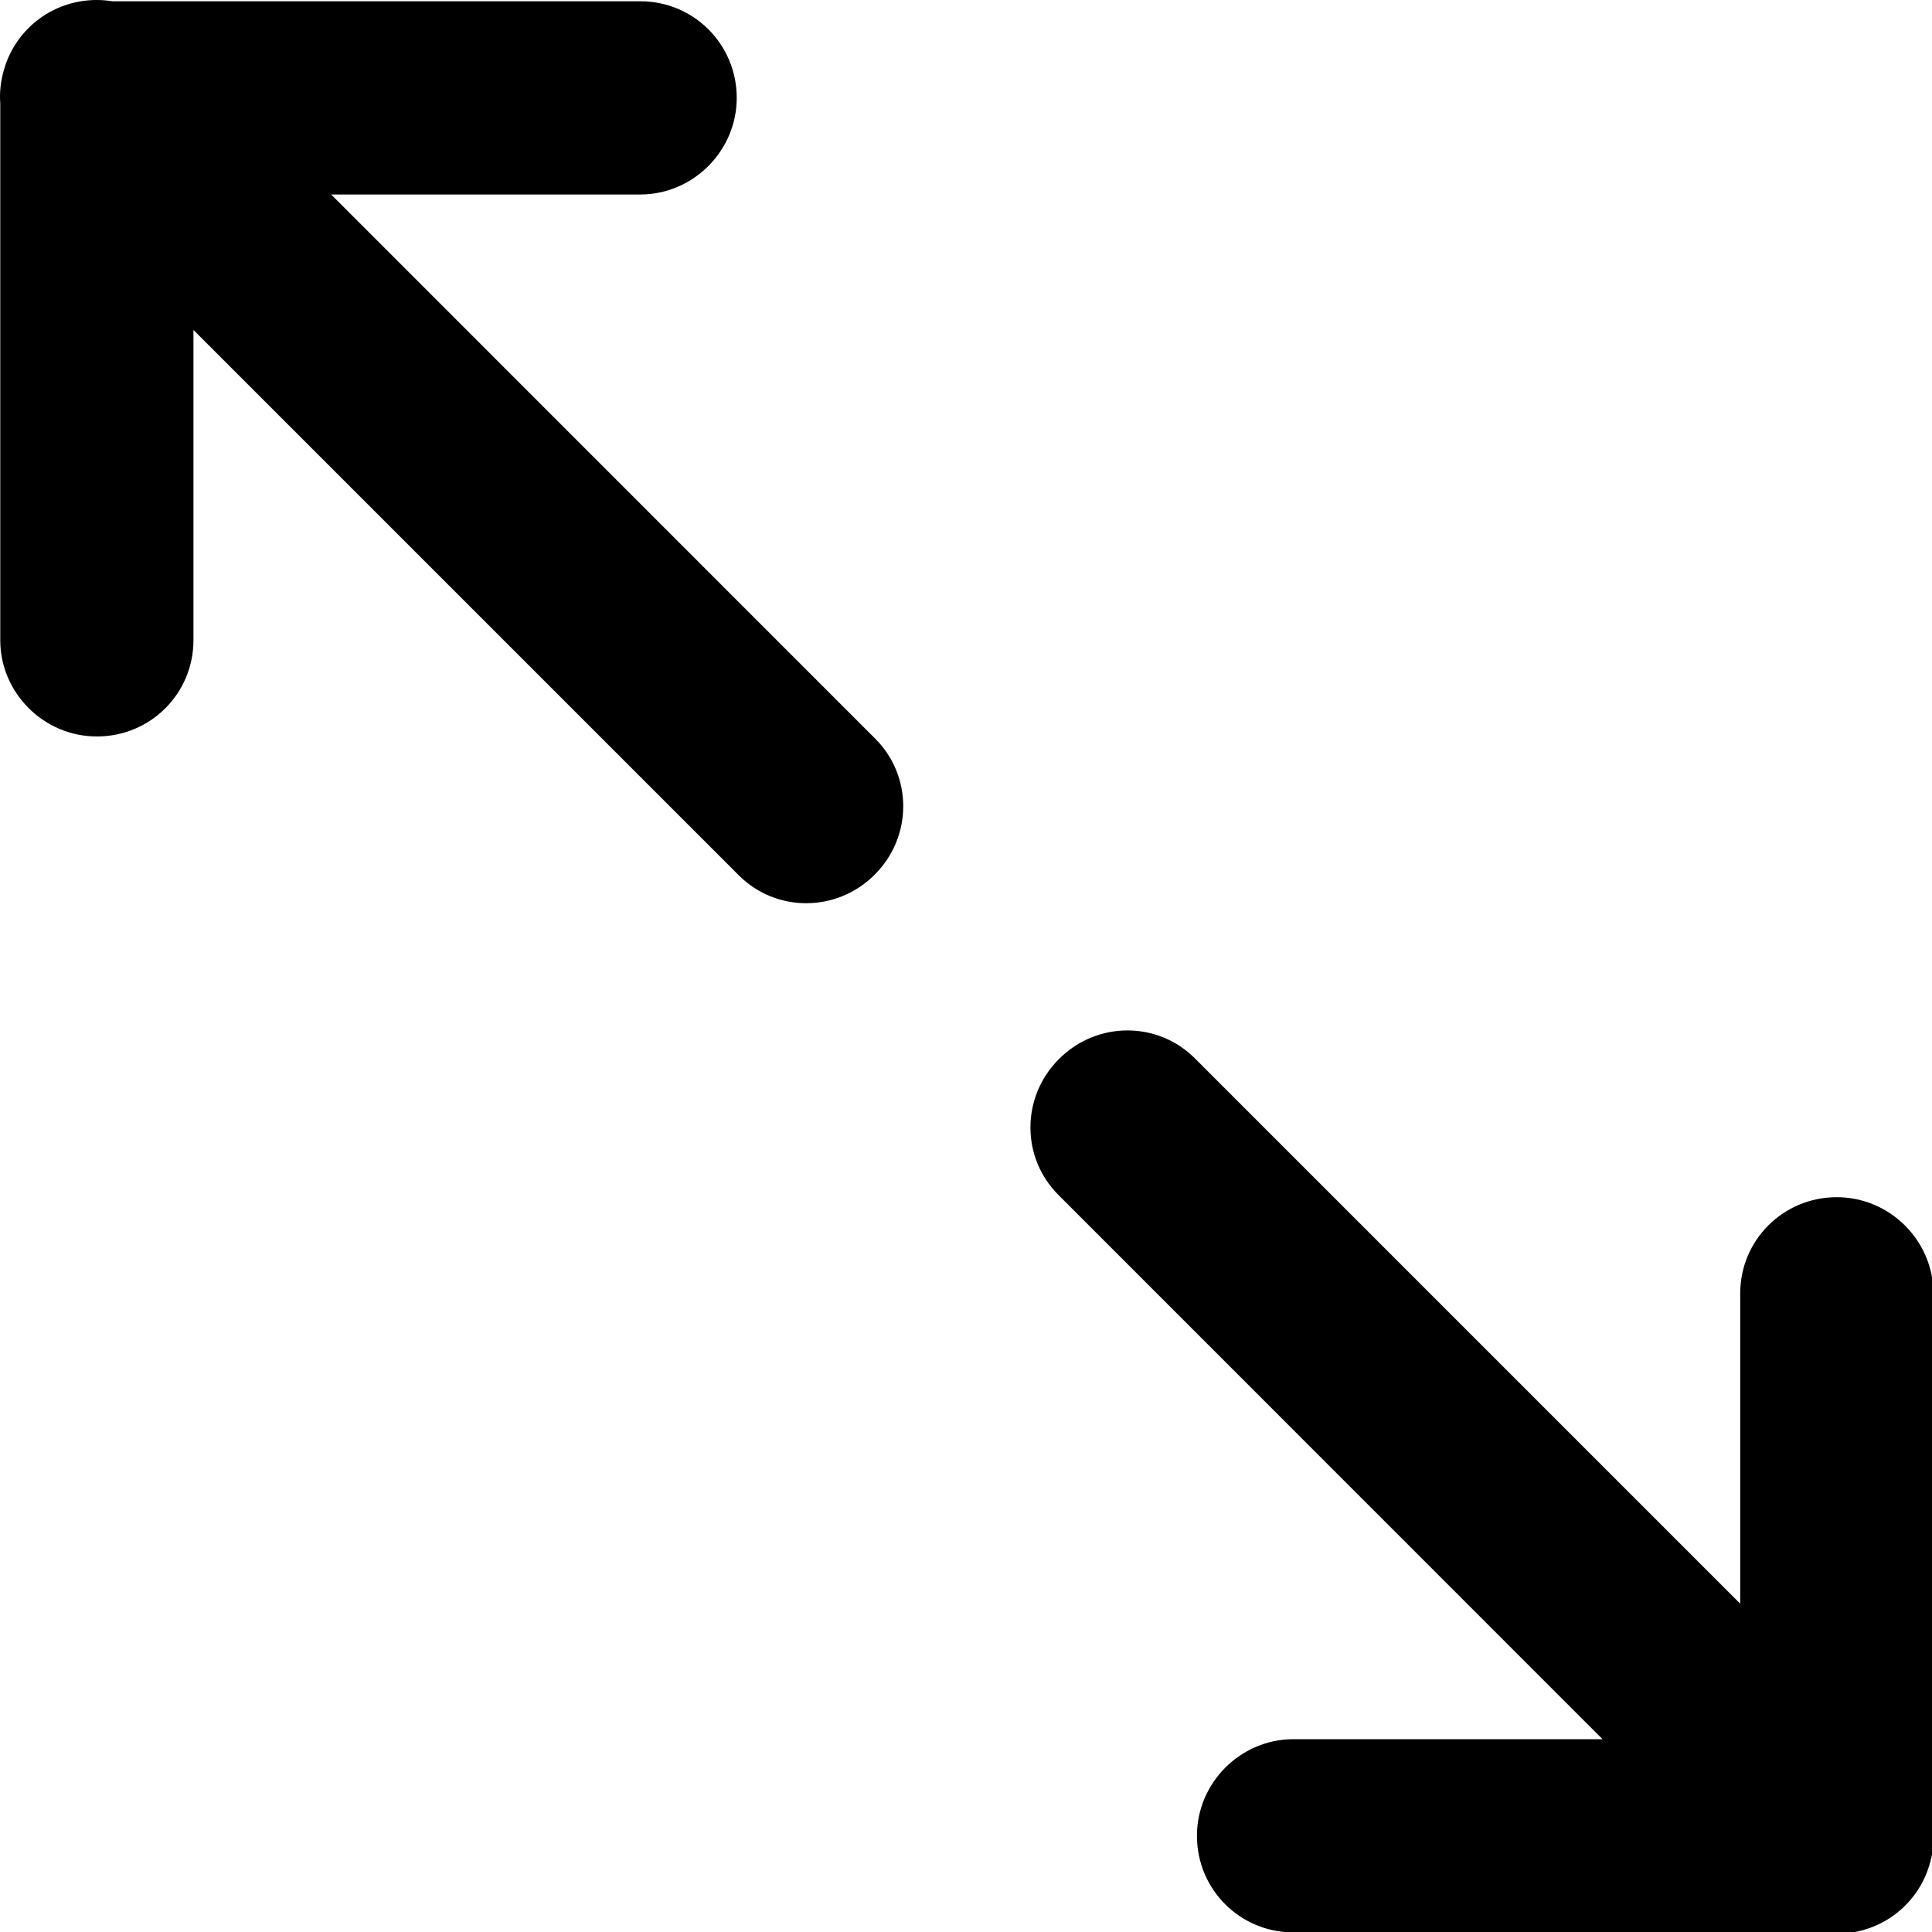
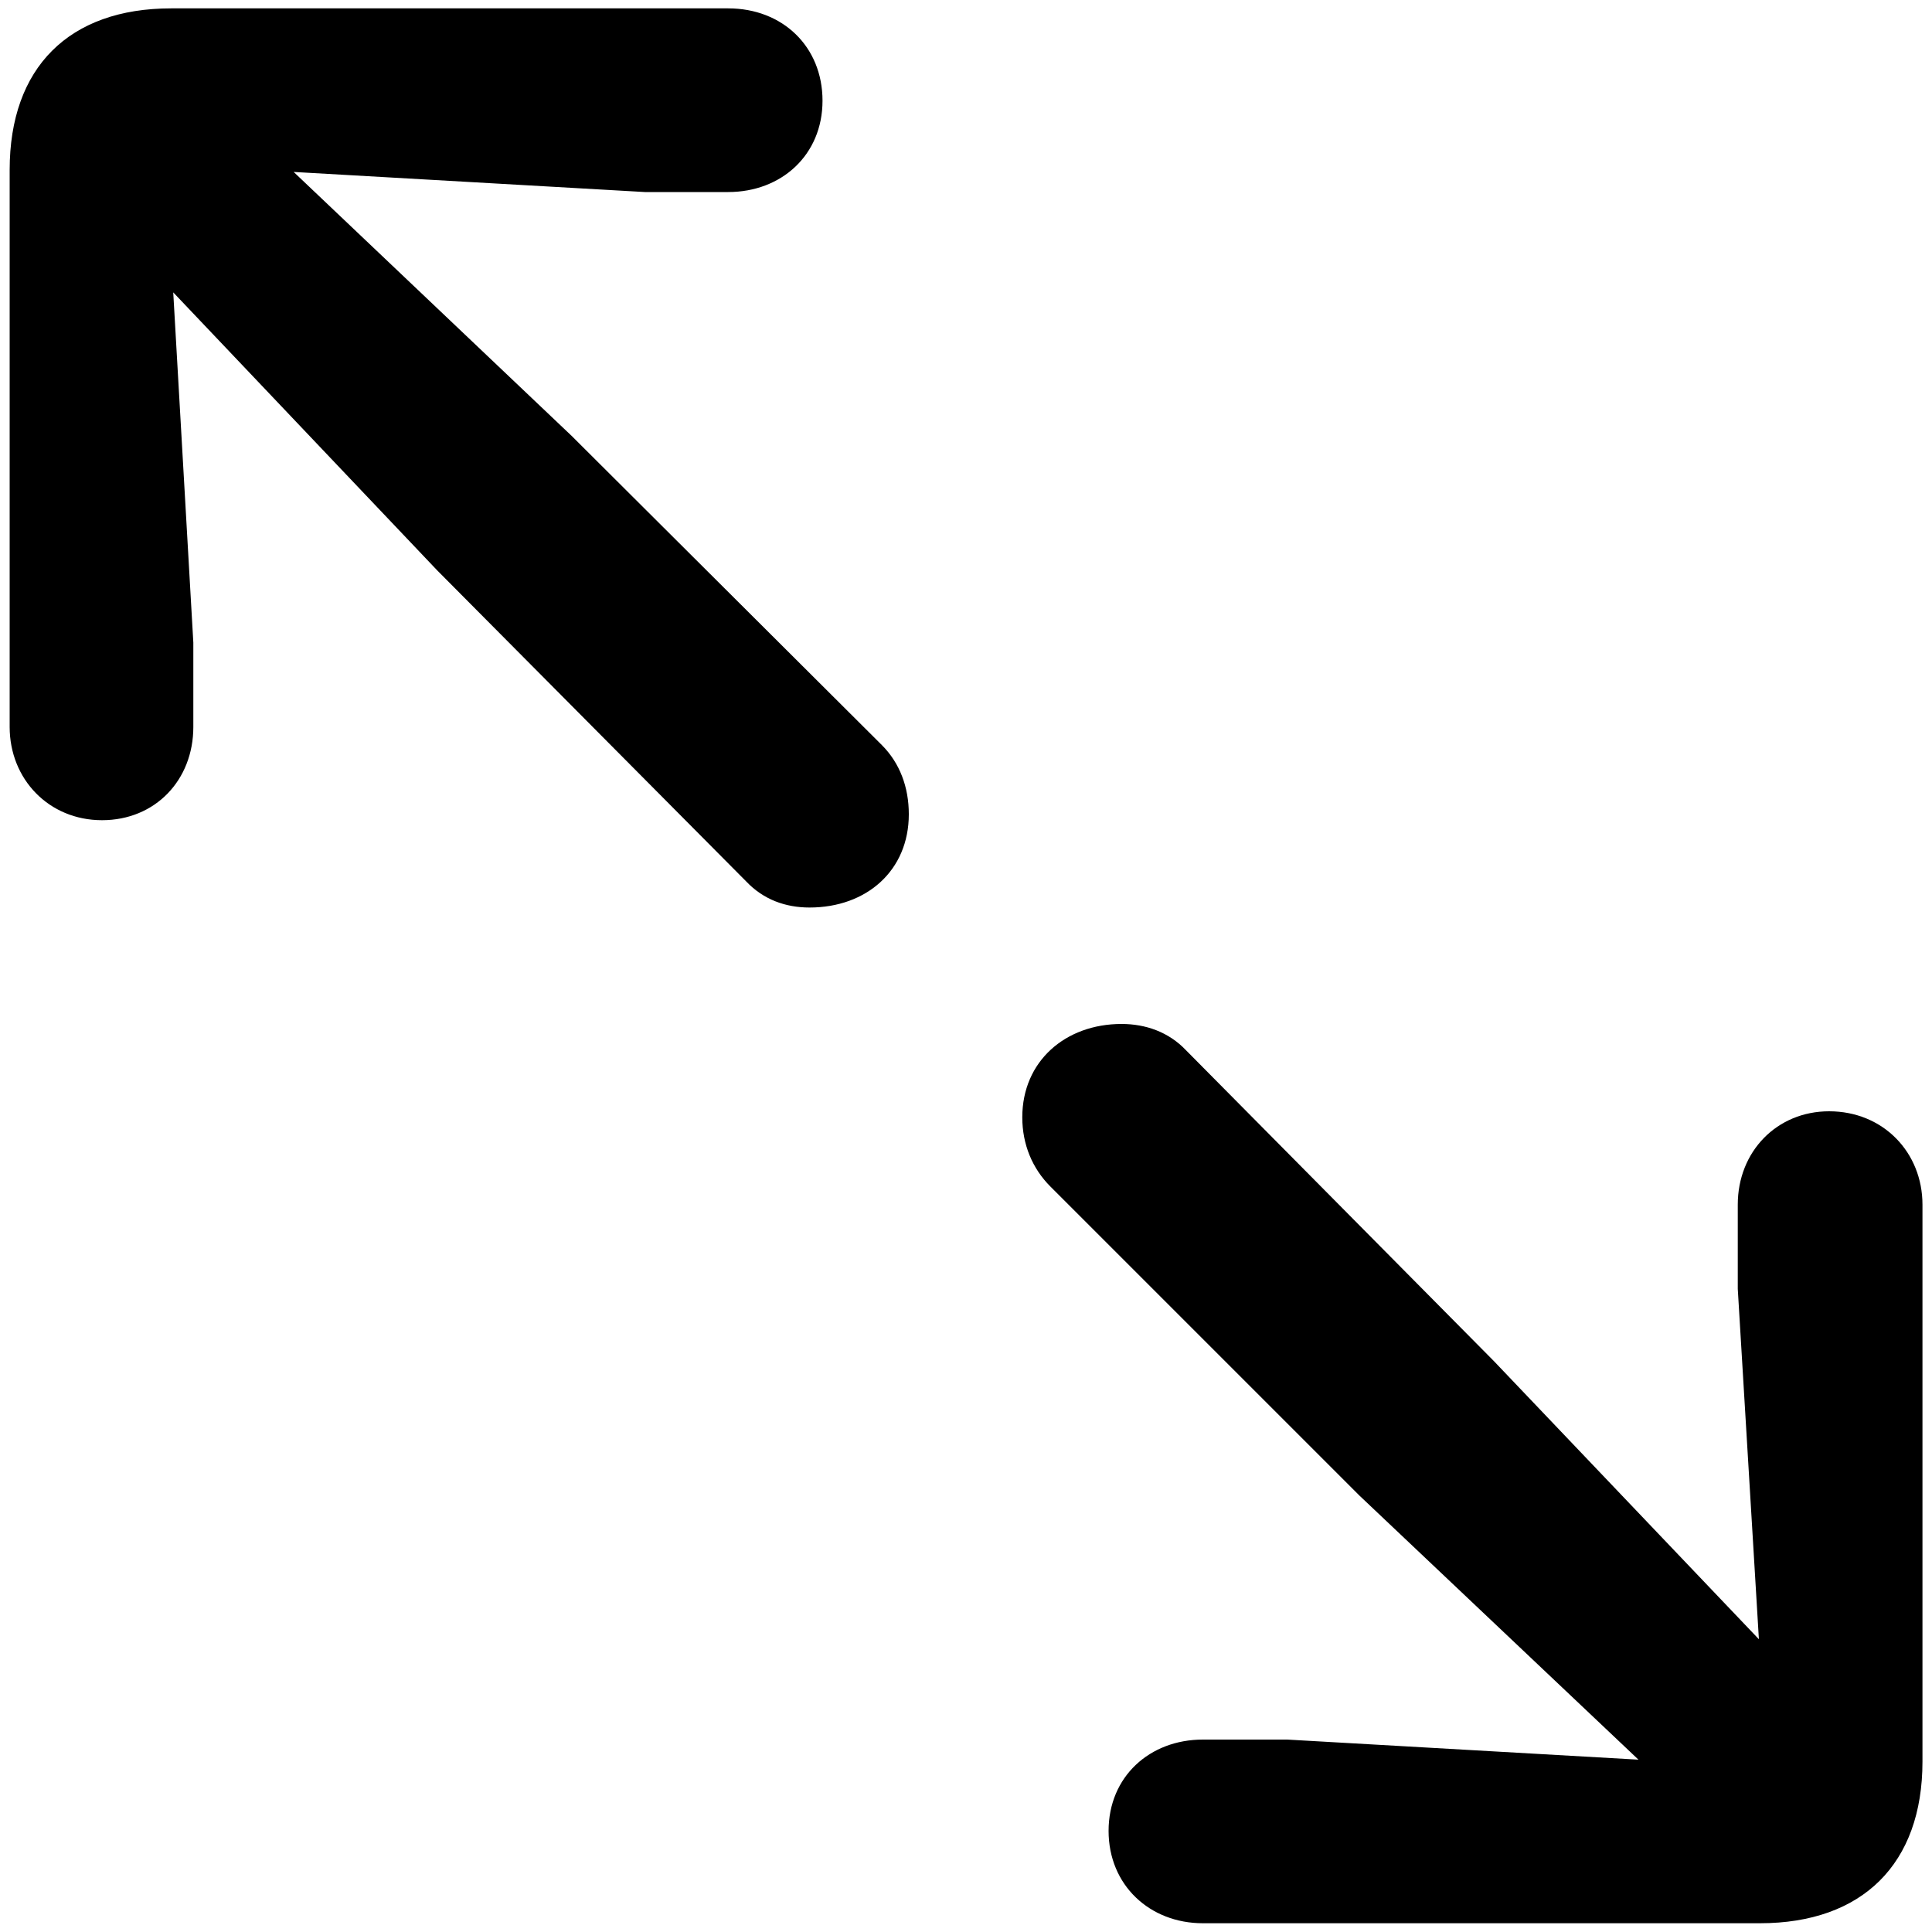
<svg xmlns="http://www.w3.org/2000/svg" width="15px" height="15px" viewBox="0 0 15 15" version="1.1">
-   <defs />
-   <g id="Media-Control-Symbols" stroke="none" stroke-width="1" fill="none" fill-rule="evenodd">
-     <g id="_Assets/Inline/EnterFullscreen" fill="#000000">
-       <path d="M4.442,5.503 L0.218,1.278 C-0.073,0.988 -0.073,0.516 0.222,0.222 C0.514,-0.071 0.986,-0.075 1.278,0.218 L5.511,4.451 L5.511,2.042 C5.511,1.629 5.844,1.295 6.261,1.295 C6.675,1.295 7.011,1.635 7.011,2.042 L7.011,6.209 C7.017,6.289 7.009,6.369 6.989,6.446 C6.909,6.772 6.615,7.013 6.261,7.013 C6.22,7.013 6.179,7.009 6.139,7.003 L2.041,7.003 C1.628,7.003 1.293,6.67 1.293,6.253 C1.293,5.839 1.634,5.503 2.041,5.503 L4.442,5.503 Z" id="Combined-Shape" transform="translate(3.506481, 3.506439) rotate(180) translate(-3.506481, -3.506439) " />
-       <path d="M12.442,13.503 L8.218,9.278 C7.927,8.988 7.927,8.516 8.222,8.222 C8.514,7.929 8.986,7.925 9.278,8.218 L13.511,12.451 L13.511,10.042 C13.511,9.629 13.844,9.295 14.261,9.295 C14.675,9.295 15.011,9.635 15.011,10.042 L15.011,14.209 C15.017,14.289 15.009,14.369 14.989,14.446 C14.909,14.772 14.615,15.013 14.261,15.013 C14.22,15.013 14.179,15.009 14.139,15.003 L10.041,15.003 C9.628,15.003 9.293,14.67 9.293,14.253 C9.293,13.839 9.634,13.503 10.041,13.503 L12.442,13.503 Z" id="Combined-Shape" />
-     </g>
-   </g>
+   <path d="M0.792,6.368 C1.205,6.368 1.501,6.057 1.501,5.644 L1.501,4.989 L1.345,2.27 L3.394,4.428 L5.794,6.844 C5.927,6.984 6.098,7.046 6.285,7.046 C6.729,7.046 7.056,6.758 7.056,6.322 C7.056,6.111 6.986,5.924 6.846,5.784 L4.438,3.384 L2.28,1.335 L5.007,1.491 L5.654,1.491 C6.067,1.491 6.386,1.203 6.386,0.782 C6.386,0.361 6.075,0.065 5.654,0.065 L1.329,0.065 C0.535,0.065 0.075,0.525 0.075,1.319 L0.075,5.644 C0.075,6.049 0.379,6.368 0.792,6.368 Z M9.339,14.932 L13.664,14.932 C14.459,14.932 14.926,14.472 14.926,13.677 L14.926,9.353 C14.926,8.948 14.622,8.628 14.201,8.628 C13.796,8.628 13.492,8.94 13.492,9.353 L13.492,10.007 L13.656,12.727 L11.599,10.568 L9.207,8.153 C9.074,8.013 8.895,7.95 8.708,7.95 C8.272,7.95 7.937,8.239 7.937,8.675 C7.937,8.885 8.015,9.072 8.155,9.212 L10.555,11.612 L12.721,13.662 L9.994,13.506 L9.339,13.506 C8.926,13.506 8.607,13.794 8.607,14.215 C8.607,14.636 8.926,14.932 9.339,14.932 Z" />
</svg>
